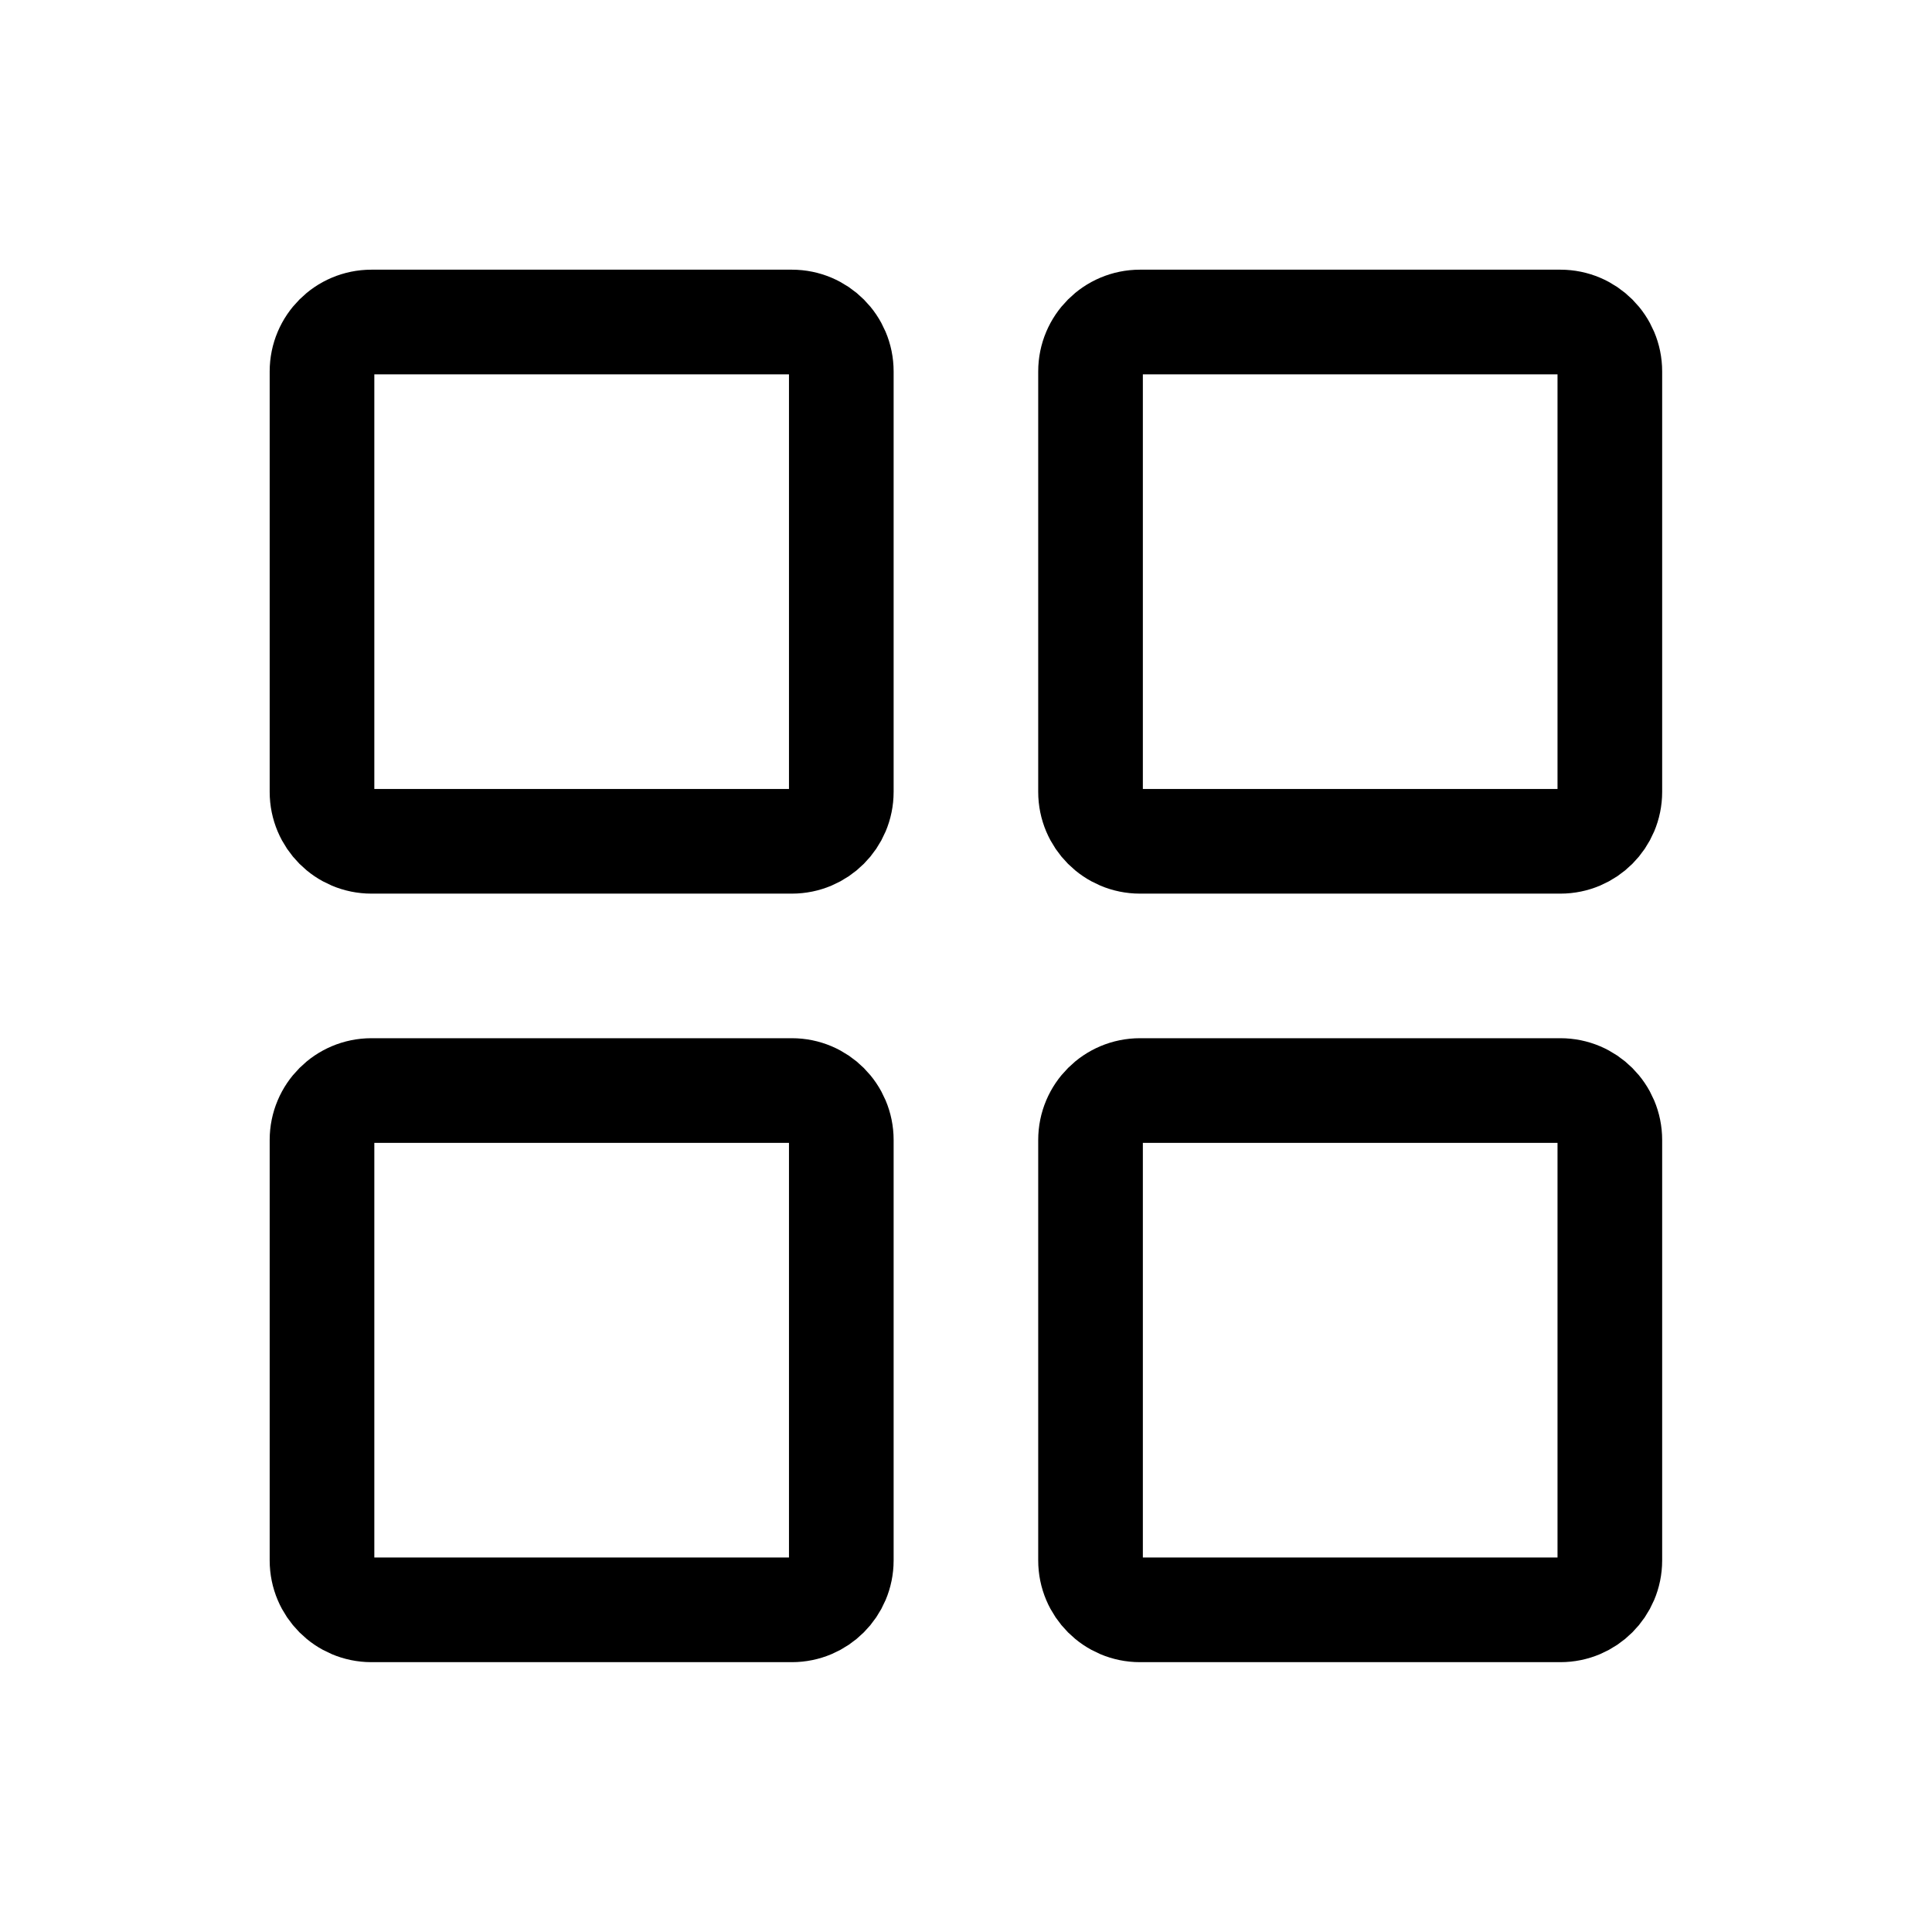
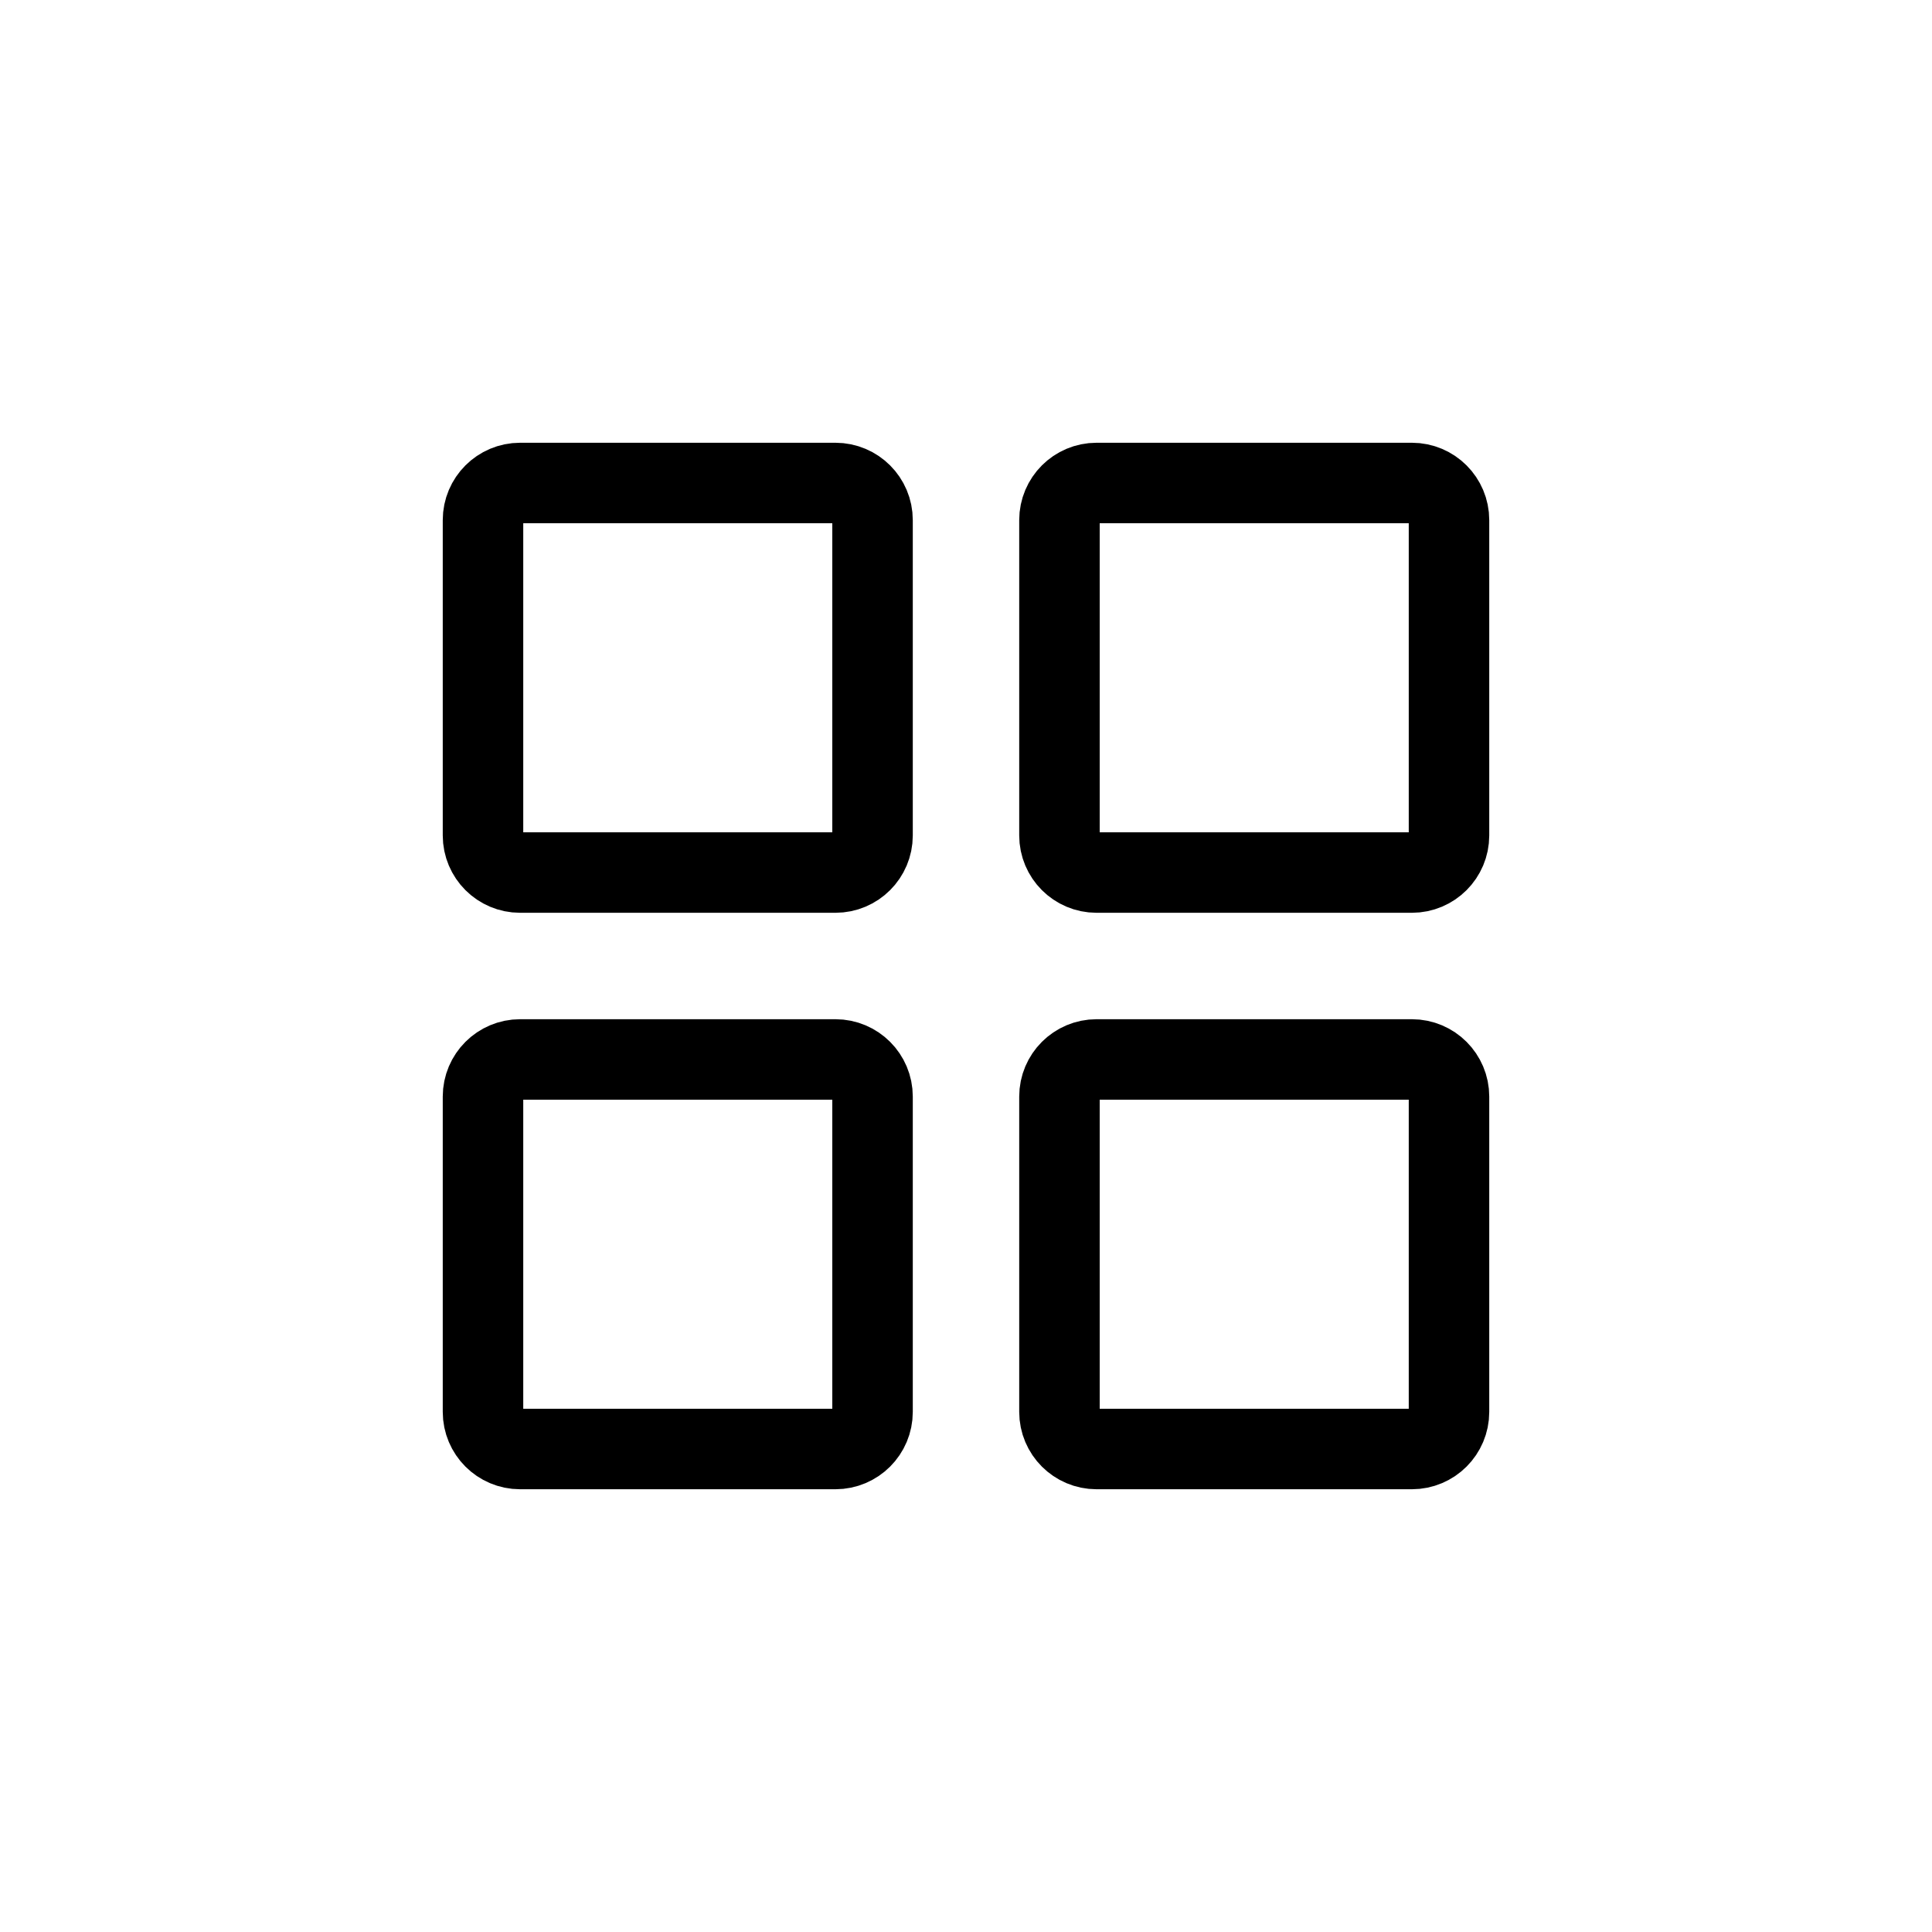
- <svg xmlns="http://www.w3.org/2000/svg" fill="none" height="24" viewBox="0 0 24 24" width="24">
-   <path d="M9.837 13.547H4.614C4.275 13.547 4 13.822 4 14.161V19.384C4 19.723 4.275 19.998 4.614 19.998H9.837C10.176 19.998 10.451 19.723 10.451 19.384V14.161C10.451 13.822 10.176 13.547 9.837 13.547Z" stroke="currentColor" stroke-linecap="round" stroke-linejoin="round" stroke-width="1.3" />
-   <path d="M19.384 13.547H14.161C13.822 13.547 13.547 13.822 13.547 14.161V19.384C13.547 19.723 13.822 19.998 14.161 19.998H19.384C19.723 19.998 19.998 19.723 19.998 19.384V14.161C19.998 13.822 19.723 13.547 19.384 13.547Z" stroke="currentColor" stroke-linecap="round" stroke-linejoin="round" stroke-width="1.3" />
-   <path d="M9.837 4H4.614C4.275 4 4 4.275 4 4.614V9.837C4 10.176 4.275 10.451 4.614 10.451H9.837C10.176 10.451 10.451 10.176 10.451 9.837V4.614C10.451 4.275 10.176 4 9.837 4Z" stroke="currentColor" stroke-linecap="round" stroke-linejoin="round" stroke-width="1.3" />
-   <path d="M19.384 4H14.161C13.822 4 13.547 4.275 13.547 4.614V9.837C13.547 10.176 13.822 10.451 14.161 10.451H19.384C19.723 10.451 19.998 10.176 19.998 9.837V4.614C19.998 4.275 19.723 4 19.384 4Z" stroke="currentColor" stroke-linecap="round" stroke-linejoin="round" stroke-width="1.3" />
+ <svg xmlns="http://www.w3.org/2000/svg" width="48" height="48" viewBox="0 0 48 48" fill="none">
+   <path d="M20.756 26.322H12.922C12.413 26.322 12 26.735 12 27.244V35.078C12 35.587 12.413 36 12.922 36H20.756C21.265 36 21.678 35.587 21.678 35.078V27.244C21.678 26.735 21.265 26.322 20.756 26.322Z" stroke="currentColor" stroke-width="2" stroke-linecap="round" stroke-linejoin="round" />
+   <path d="M35.078 26.322H27.244C26.735 26.322 26.322 26.735 26.322 27.244V35.078C26.322 35.587 26.735 36 27.244 36H35.078C35.587 36 36 35.587 36 35.078V27.244C36 26.735 35.587 26.322 35.078 26.322Z" stroke="currentColor" stroke-width="2" stroke-linecap="round" stroke-linejoin="round" />
+   <path d="M20.756 12H12.922C12.413 12 12 12.413 12 12.922V20.756C12 21.265 12.413 21.678 12.922 21.678H20.756C21.265 21.678 21.678 21.265 21.678 20.756V12.922C21.678 12.413 21.265 12 20.756 12Z" stroke="currentColor" stroke-width="2" stroke-linecap="round" stroke-linejoin="round" />
+   <path d="M35.078 12H27.244C26.735 12 26.322 12.413 26.322 12.922V20.756C26.322 21.265 26.735 21.678 27.244 21.678H35.078C35.587 21.678 36 21.265 36 20.756V12.922C36 12.413 35.587 12 35.078 12Z" stroke="currentColor" stroke-width="2" stroke-linecap="round" stroke-linejoin="round" />
</svg>
